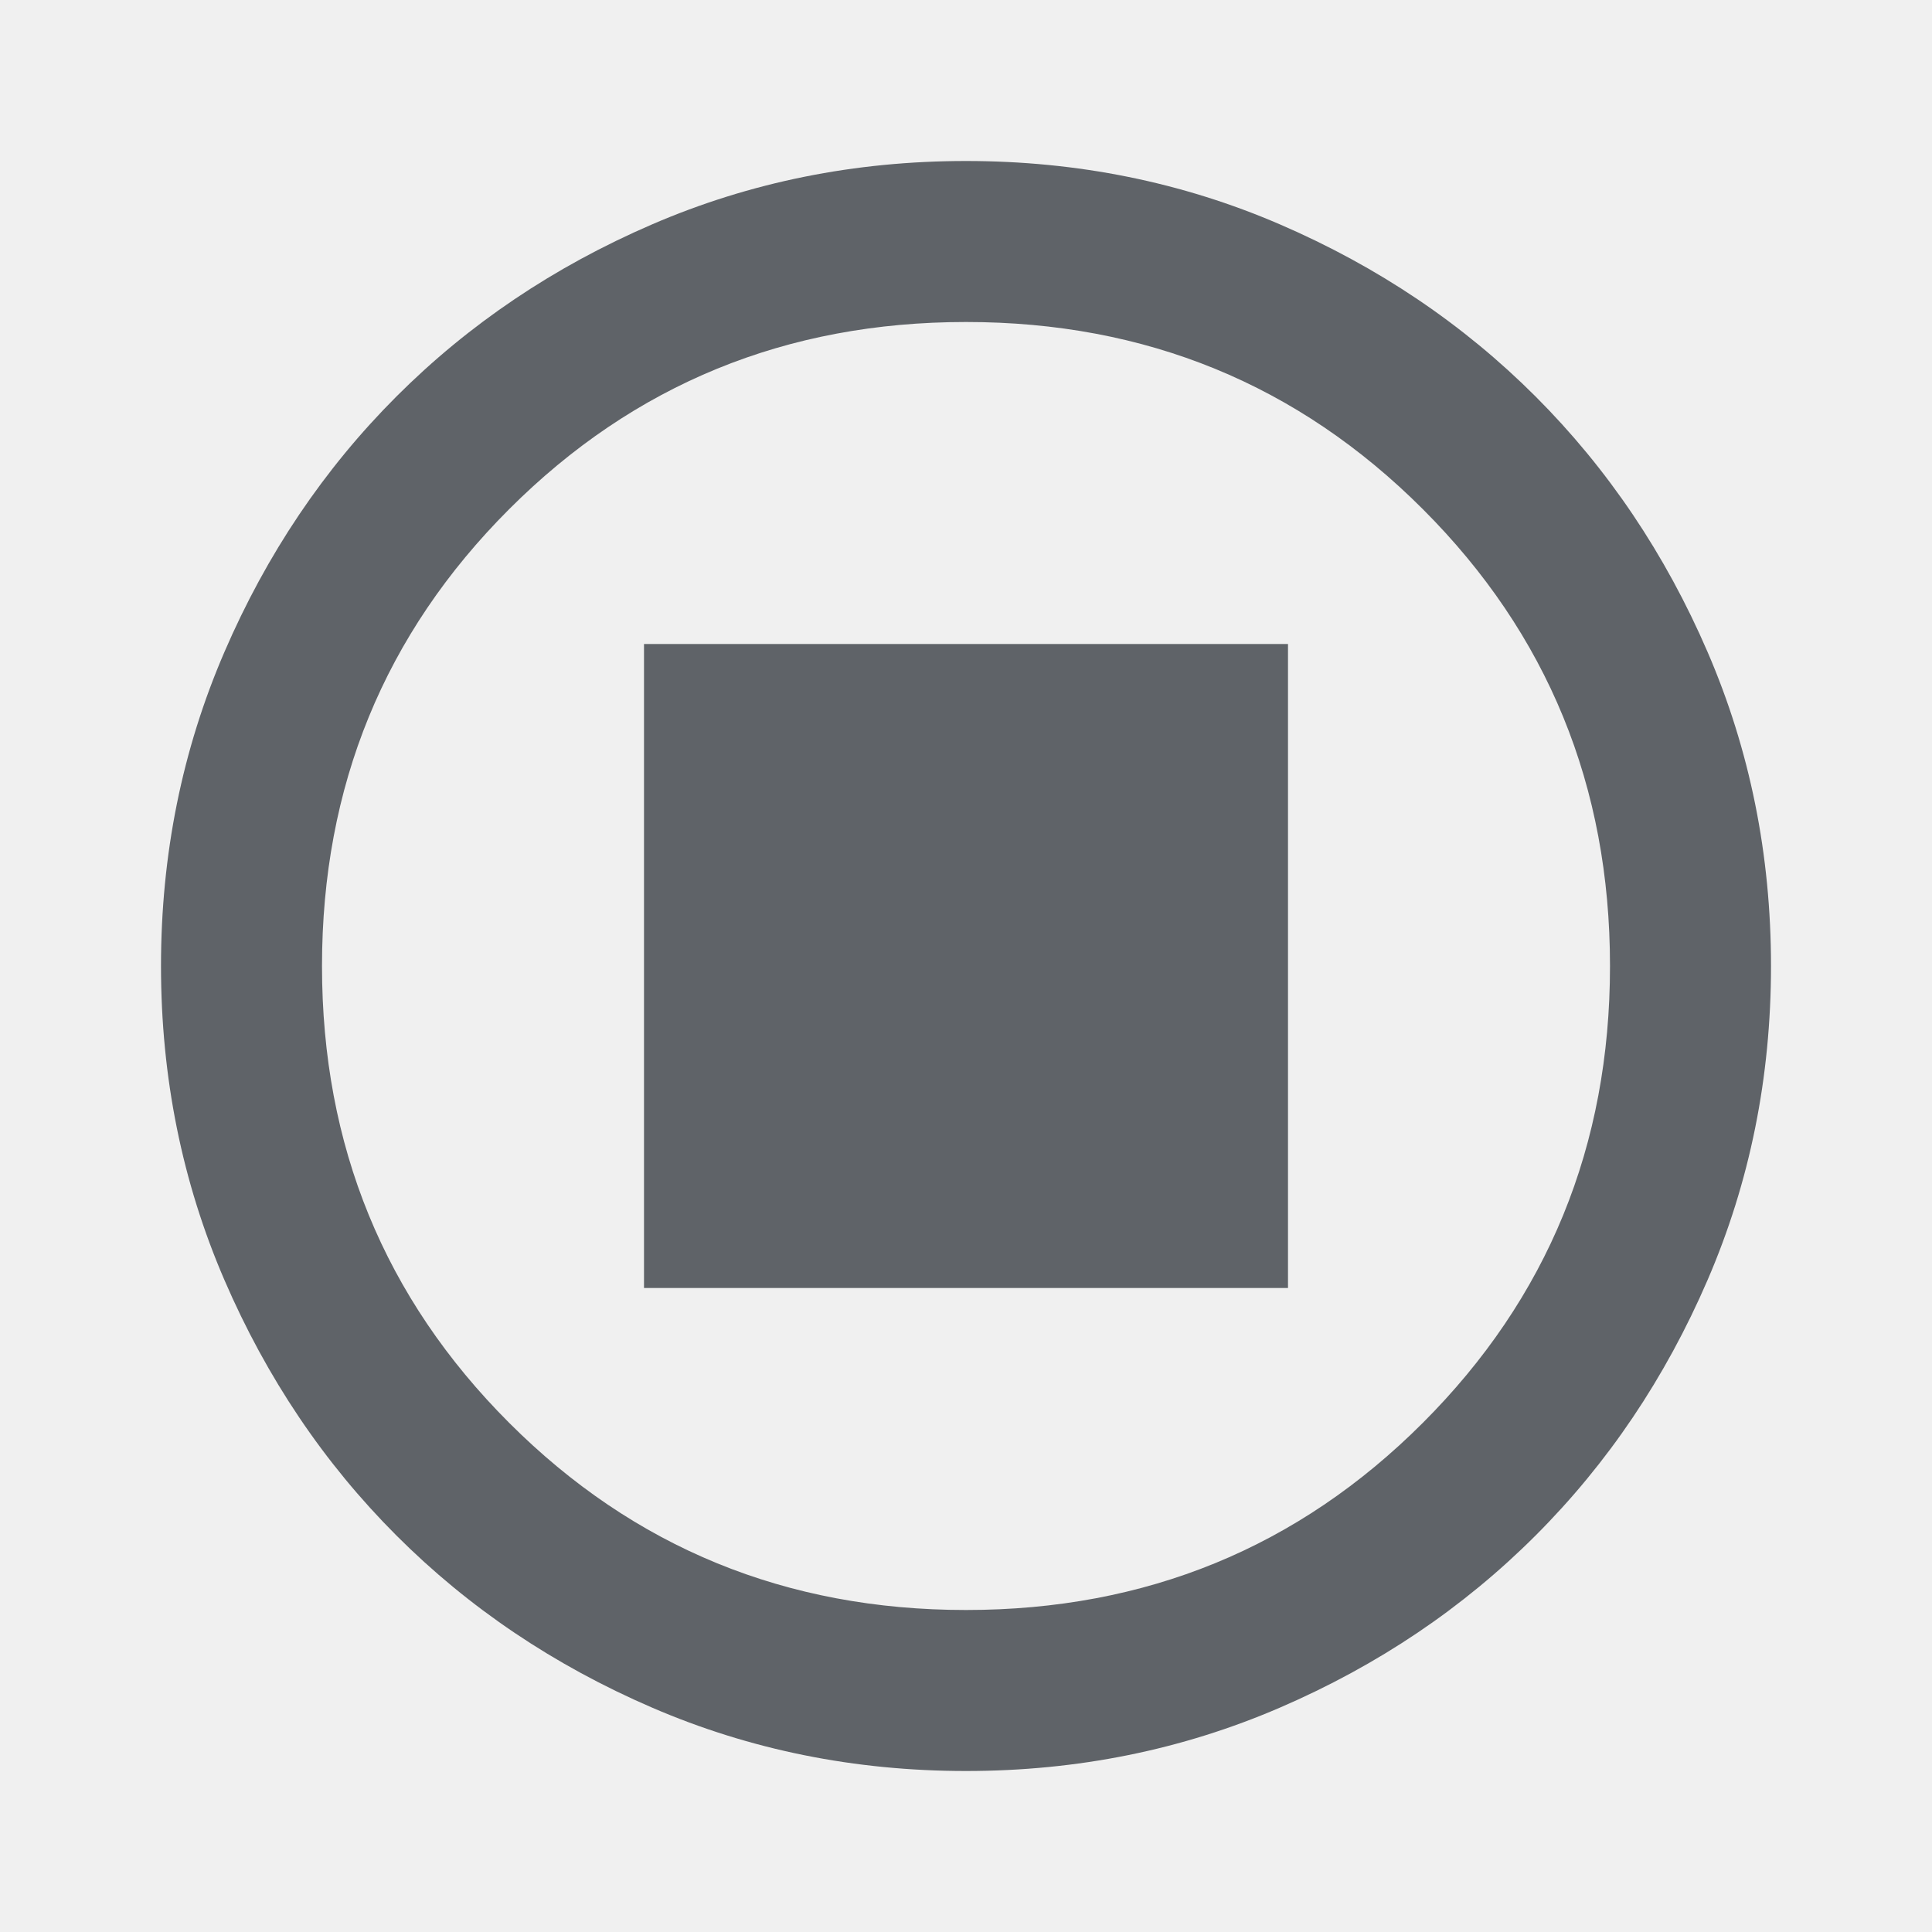
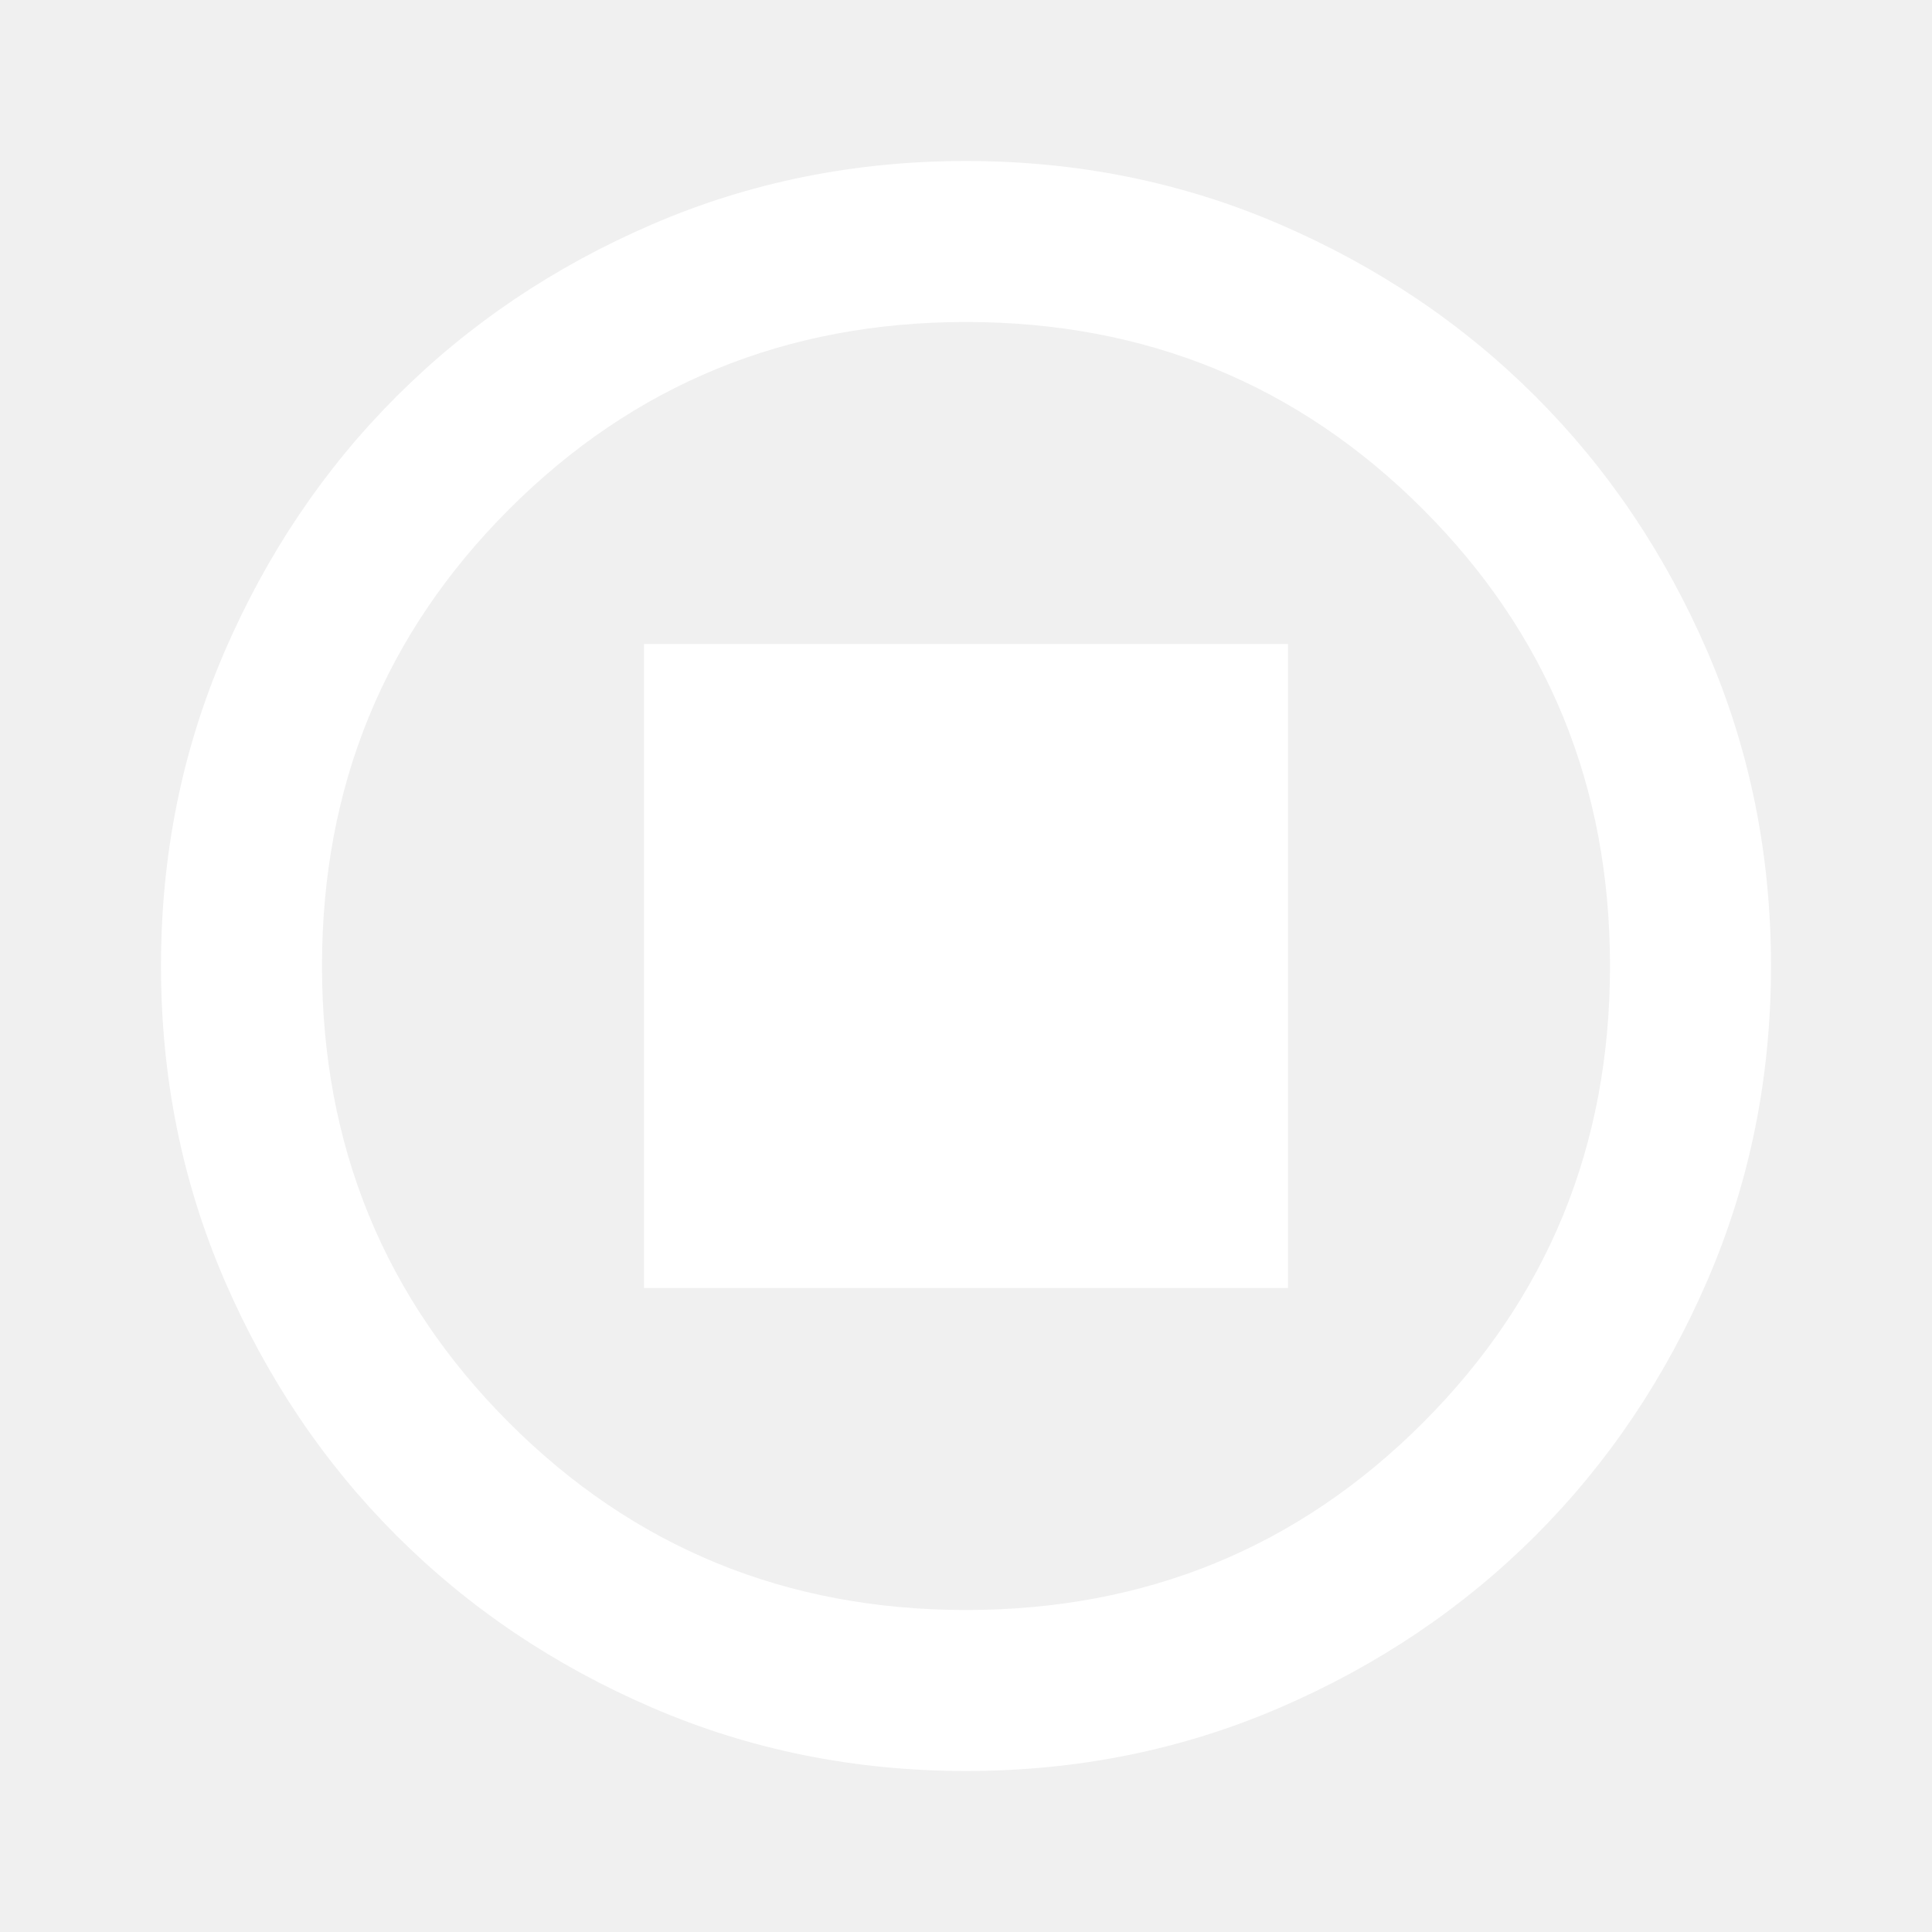
- <svg xmlns="http://www.w3.org/2000/svg" height="24px" viewBox="0 -960 960 960" width="24px" fill="#5f6368">
+ <svg xmlns="http://www.w3.org/2000/svg" height="24px" viewBox="0 -960 960 960" width="24px" fill="#ffffff">
  <path d="M320-320h320v-320H320v320ZM480-80q-83 0-156-31.5T197-197q-54-54-85.5-127T80-480q0-83 31.5-156T197-763q54-54 127-85.5T480-880q83 0 156 31.5T763-763q54 54 85.5 127T880-480q0 83-31.5 156T763-197q-54 54-127 85.5T480-80Zm0-80q134 0 227-93t93-227q0-134-93-227t-227-93q-134 0-227 93t-93 227q0 134 93 227t227 93Zm0-320Z" />
</svg>
